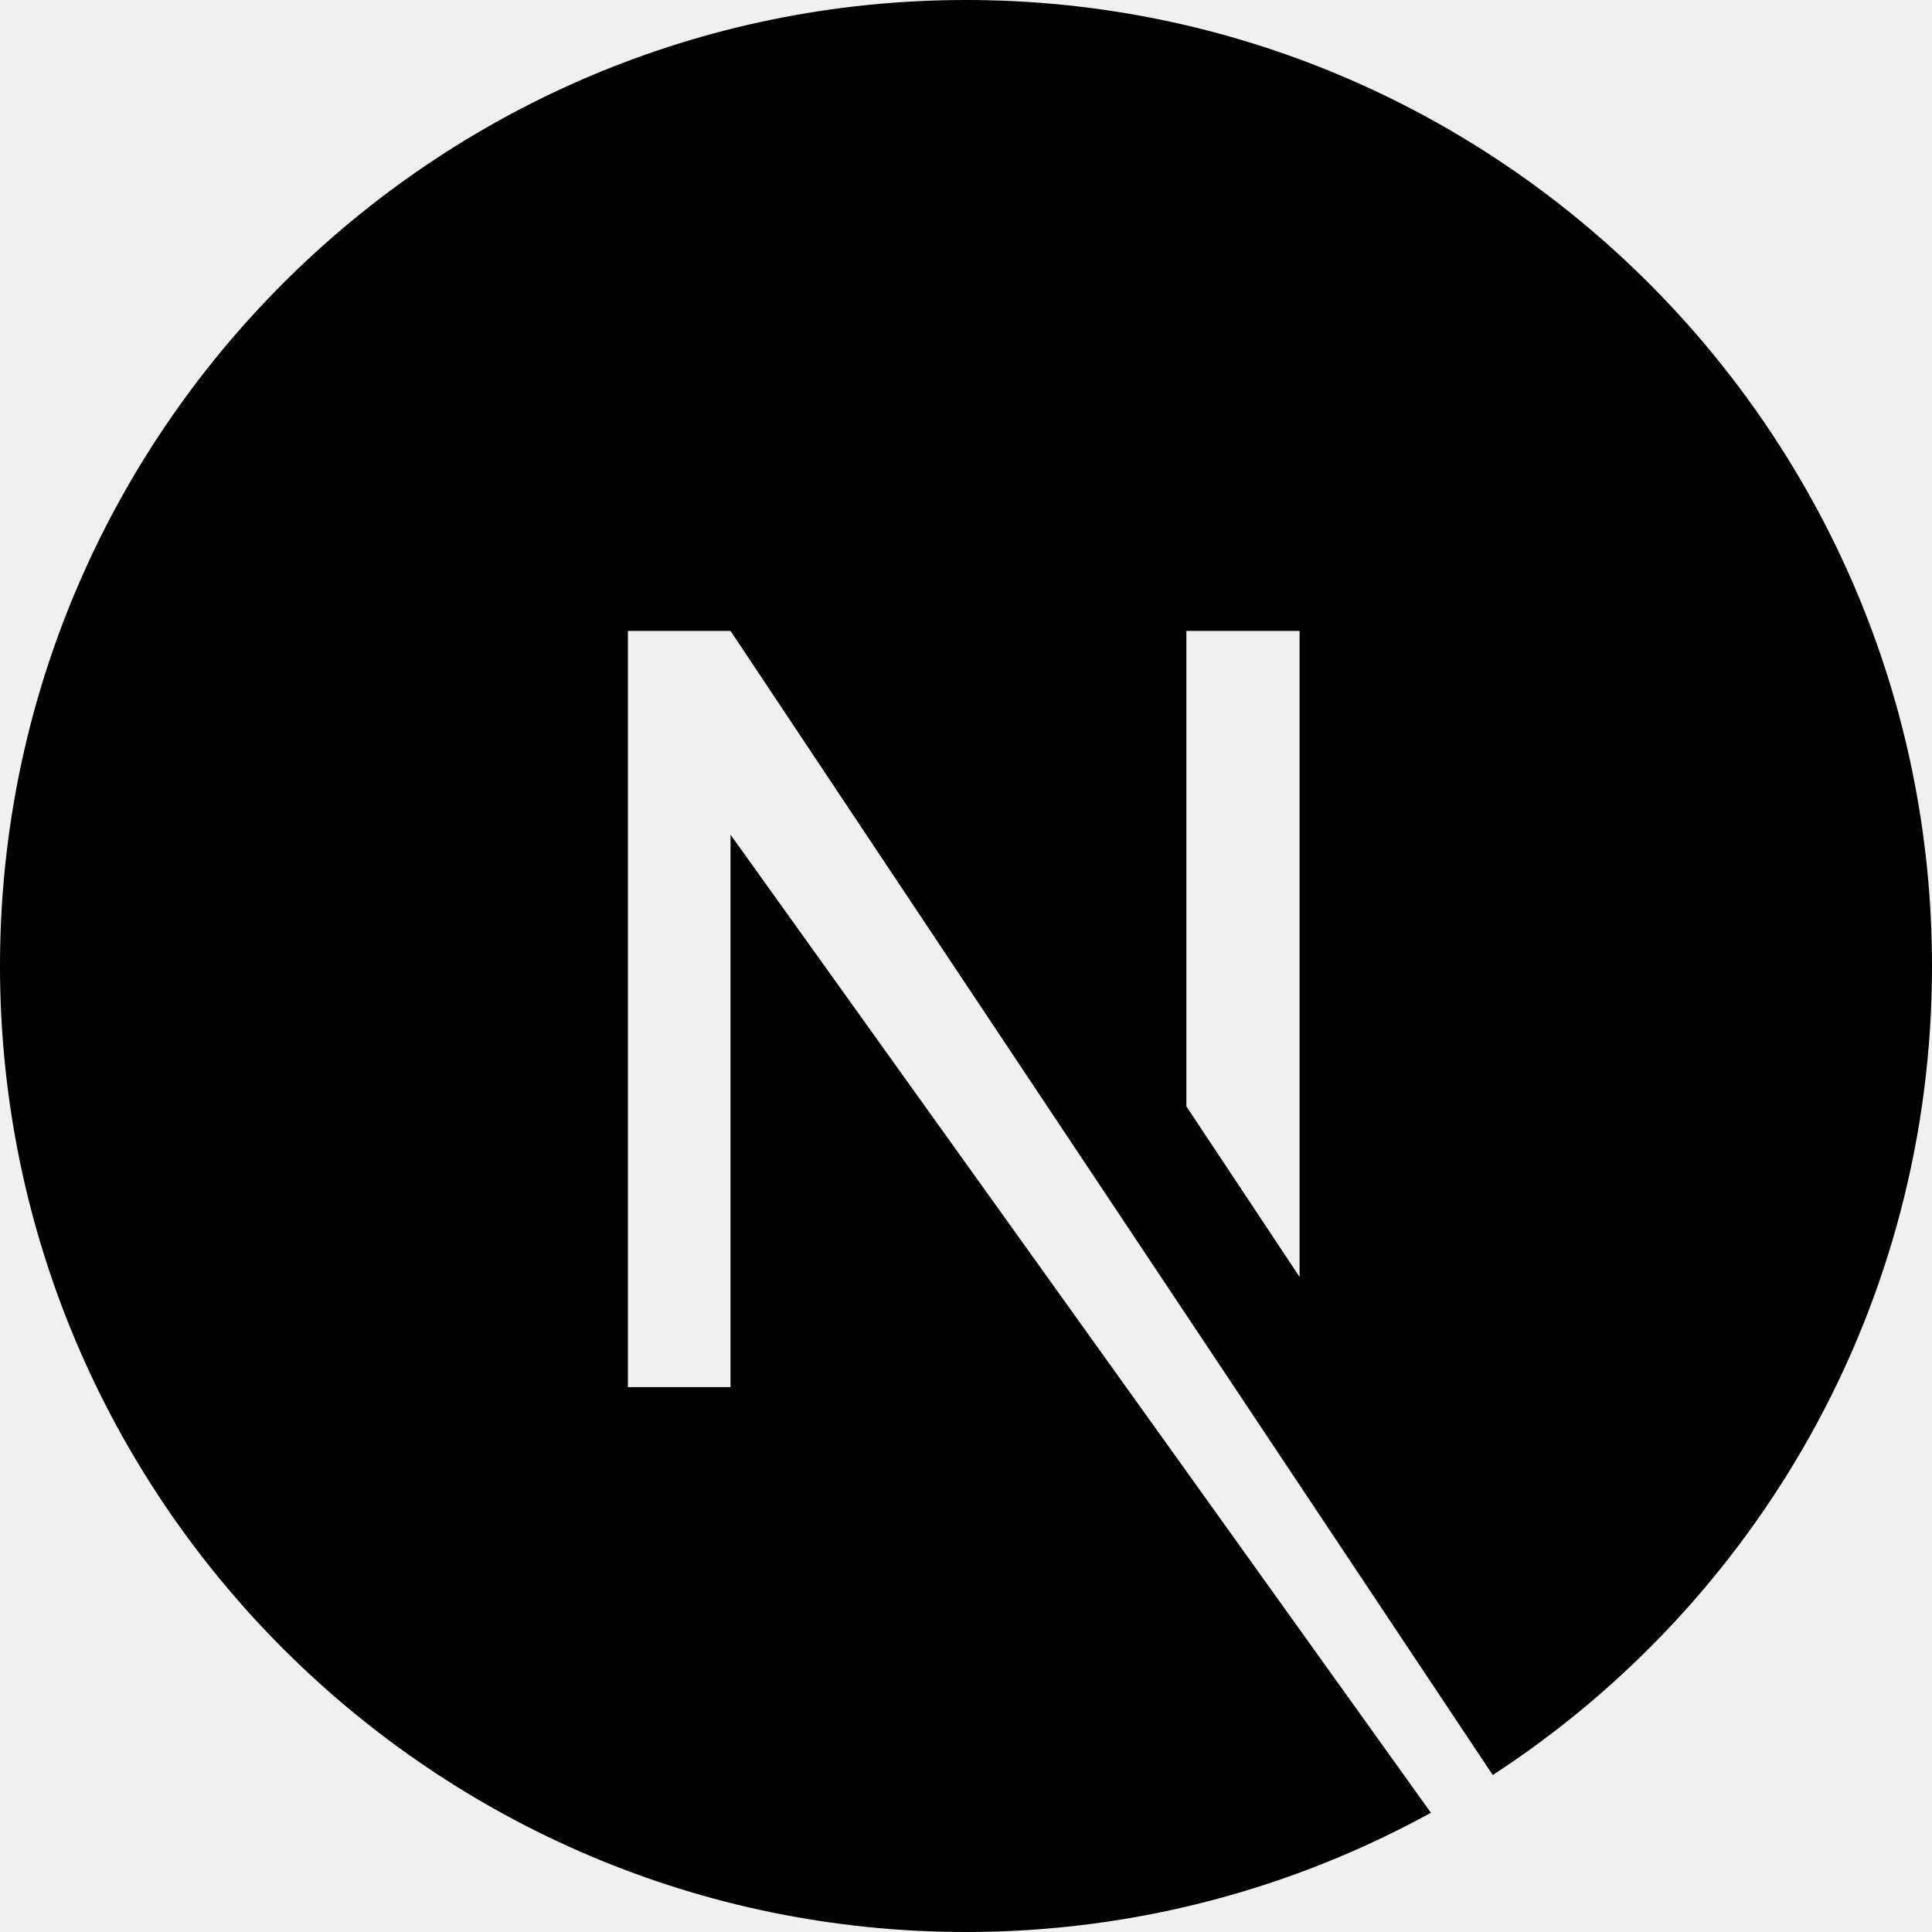
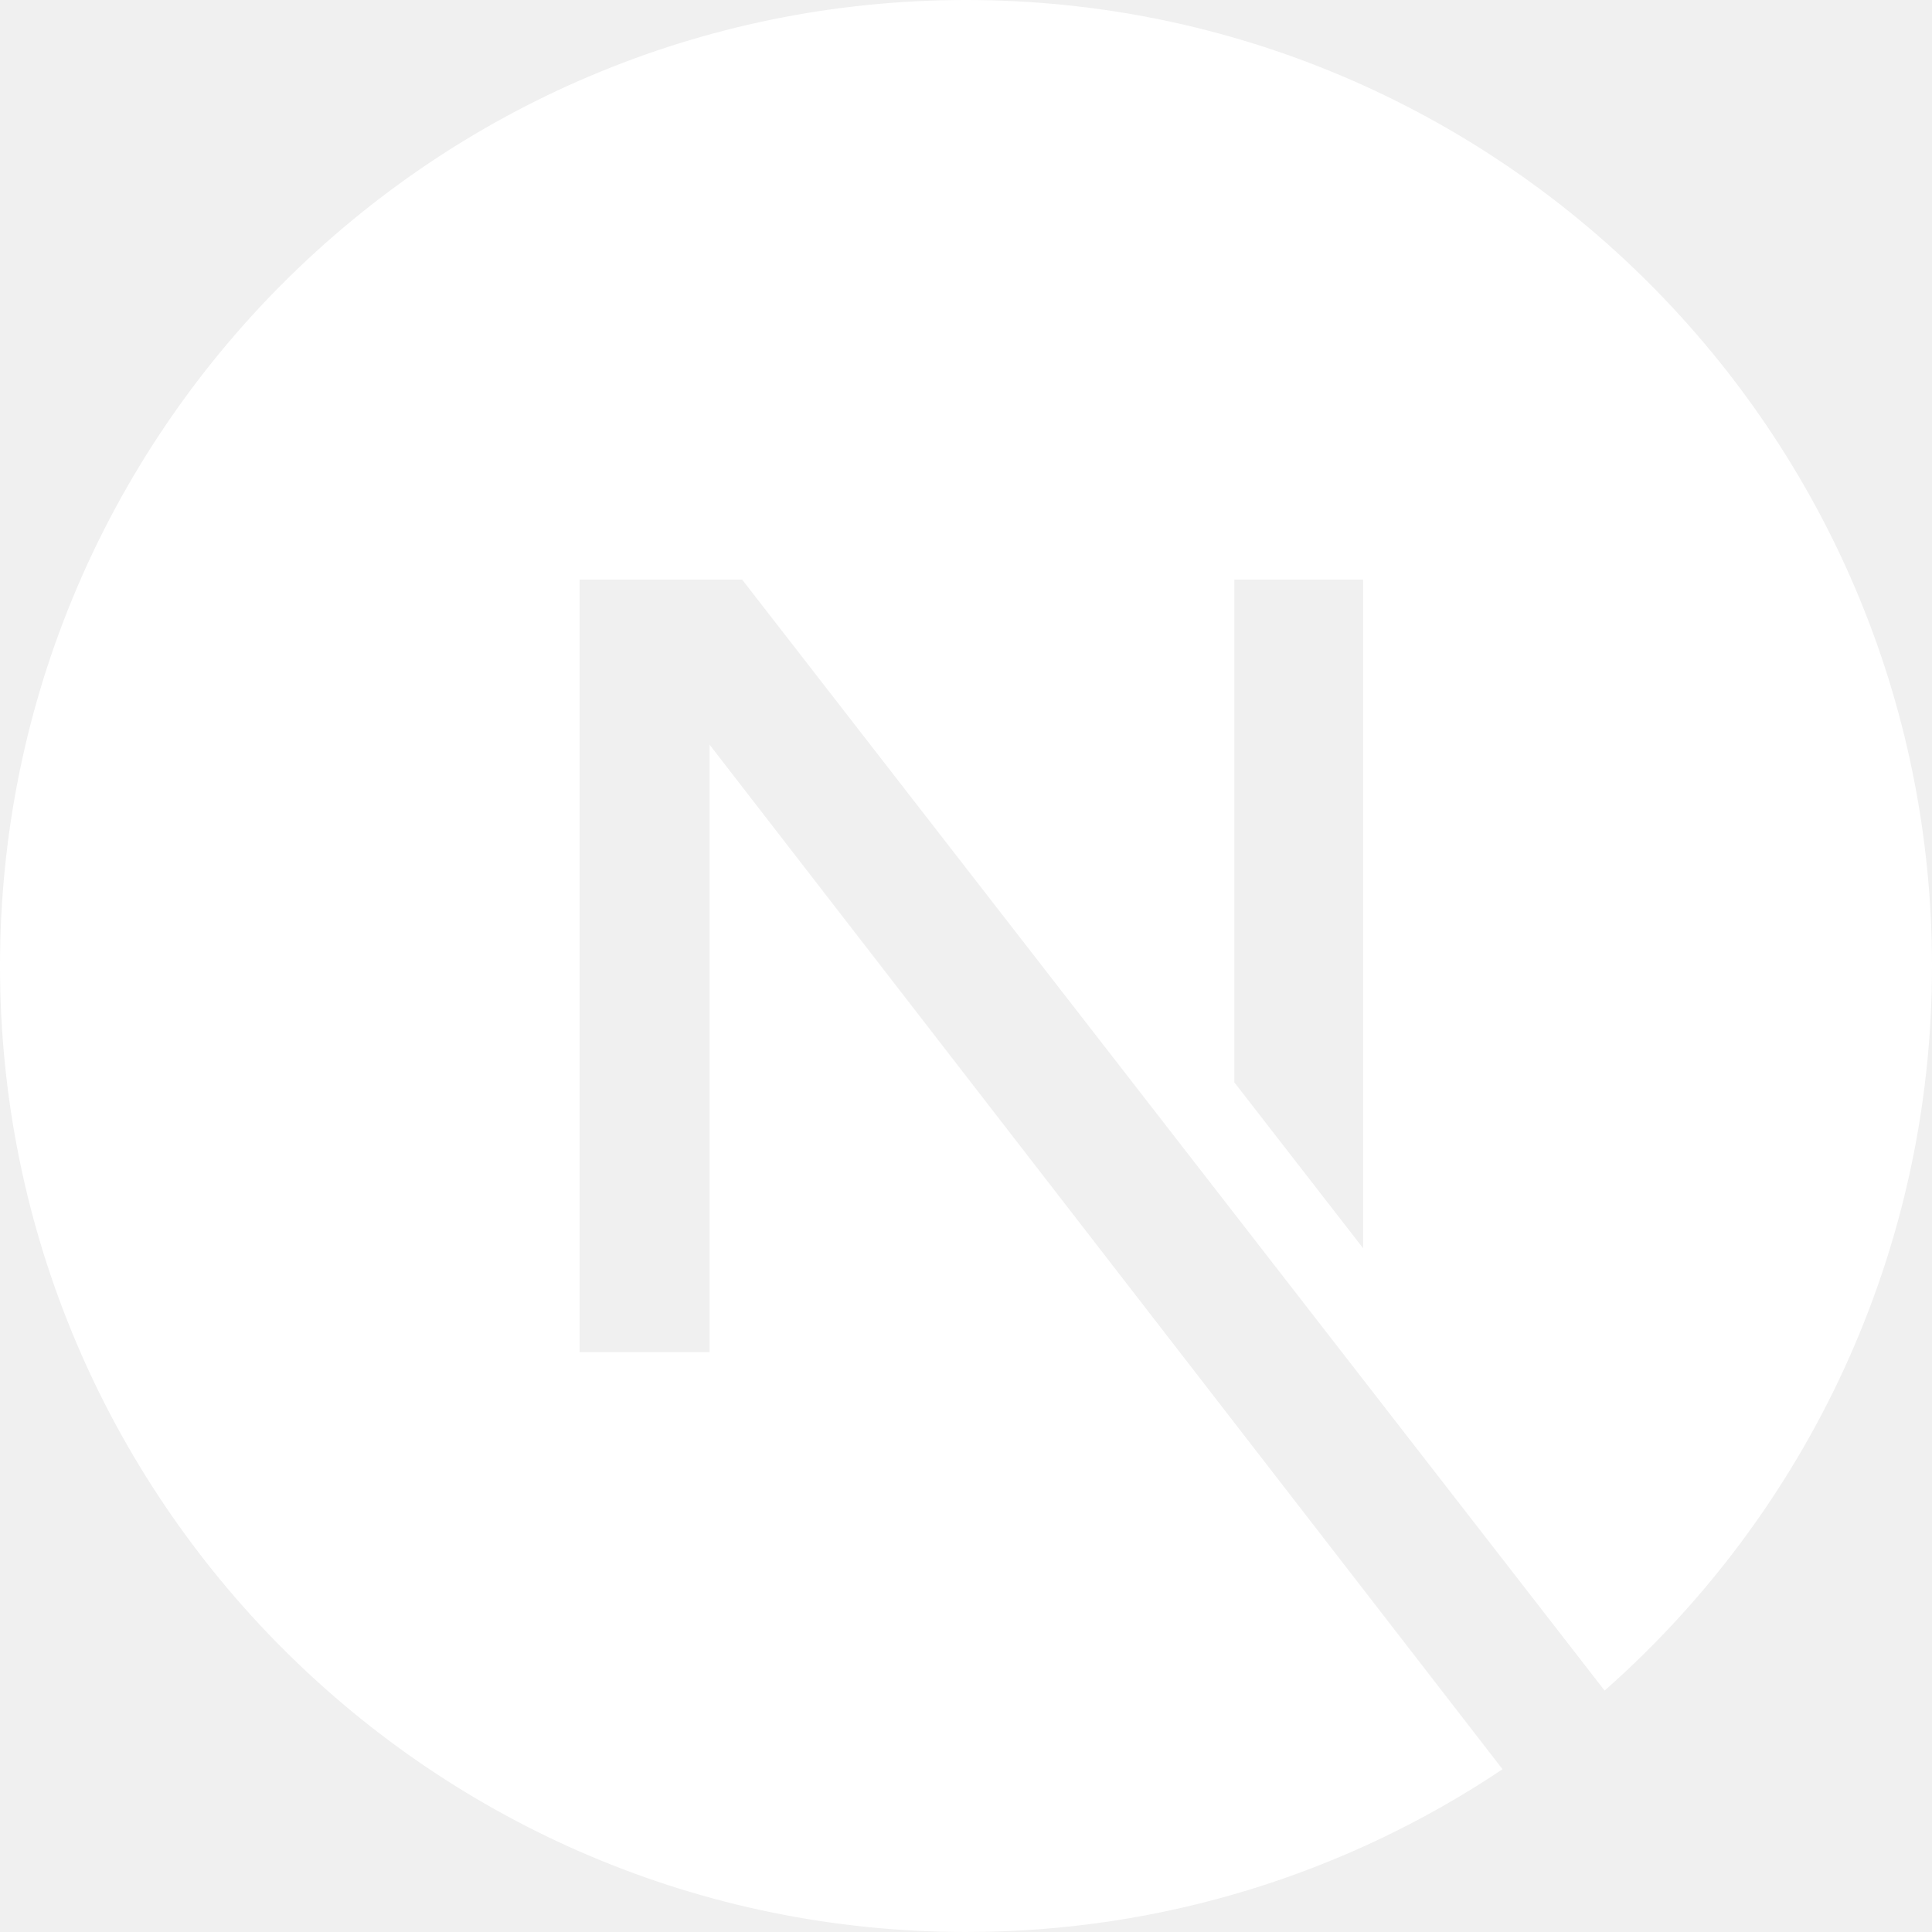
- <svg xmlns="http://www.w3.org/2000/svg" viewBox="0 0 128 128">
-   <path d="M64 0C28.7 0 0 28.7 0 64s28.7 64 64 64c11.2 0 21.7-2.9 30.8-7.9L48.4 55.3v36.6h-6.8V41.8h6.8l50.5 75.8C116.4 106.2 128 86.5 128 64c0-35.3-28.7-64-64-64zm22.1 84.6l-7.5-11.3V41.8h7.5v42.8z" />
+ <svg xmlns="http://www.w3.org/2000/svg" fill="#ffffff" role="img" viewBox="0 0 24 24">
+   <path d="M18.665 21.978C16.758 23.255 14.465 24 12 24 5.377 24 0 18.623 0 12S5.377 0 12 0s12 5.377 12 12c0 3.583-1.574 6.801-4.067 9.001L9.219 7.2H7.2v9.596h1.615V9.251l9.85 12.727Zm-3.332-8.533 1.6 2.061V7.2h-1.6v6.245Z" />
</svg>
